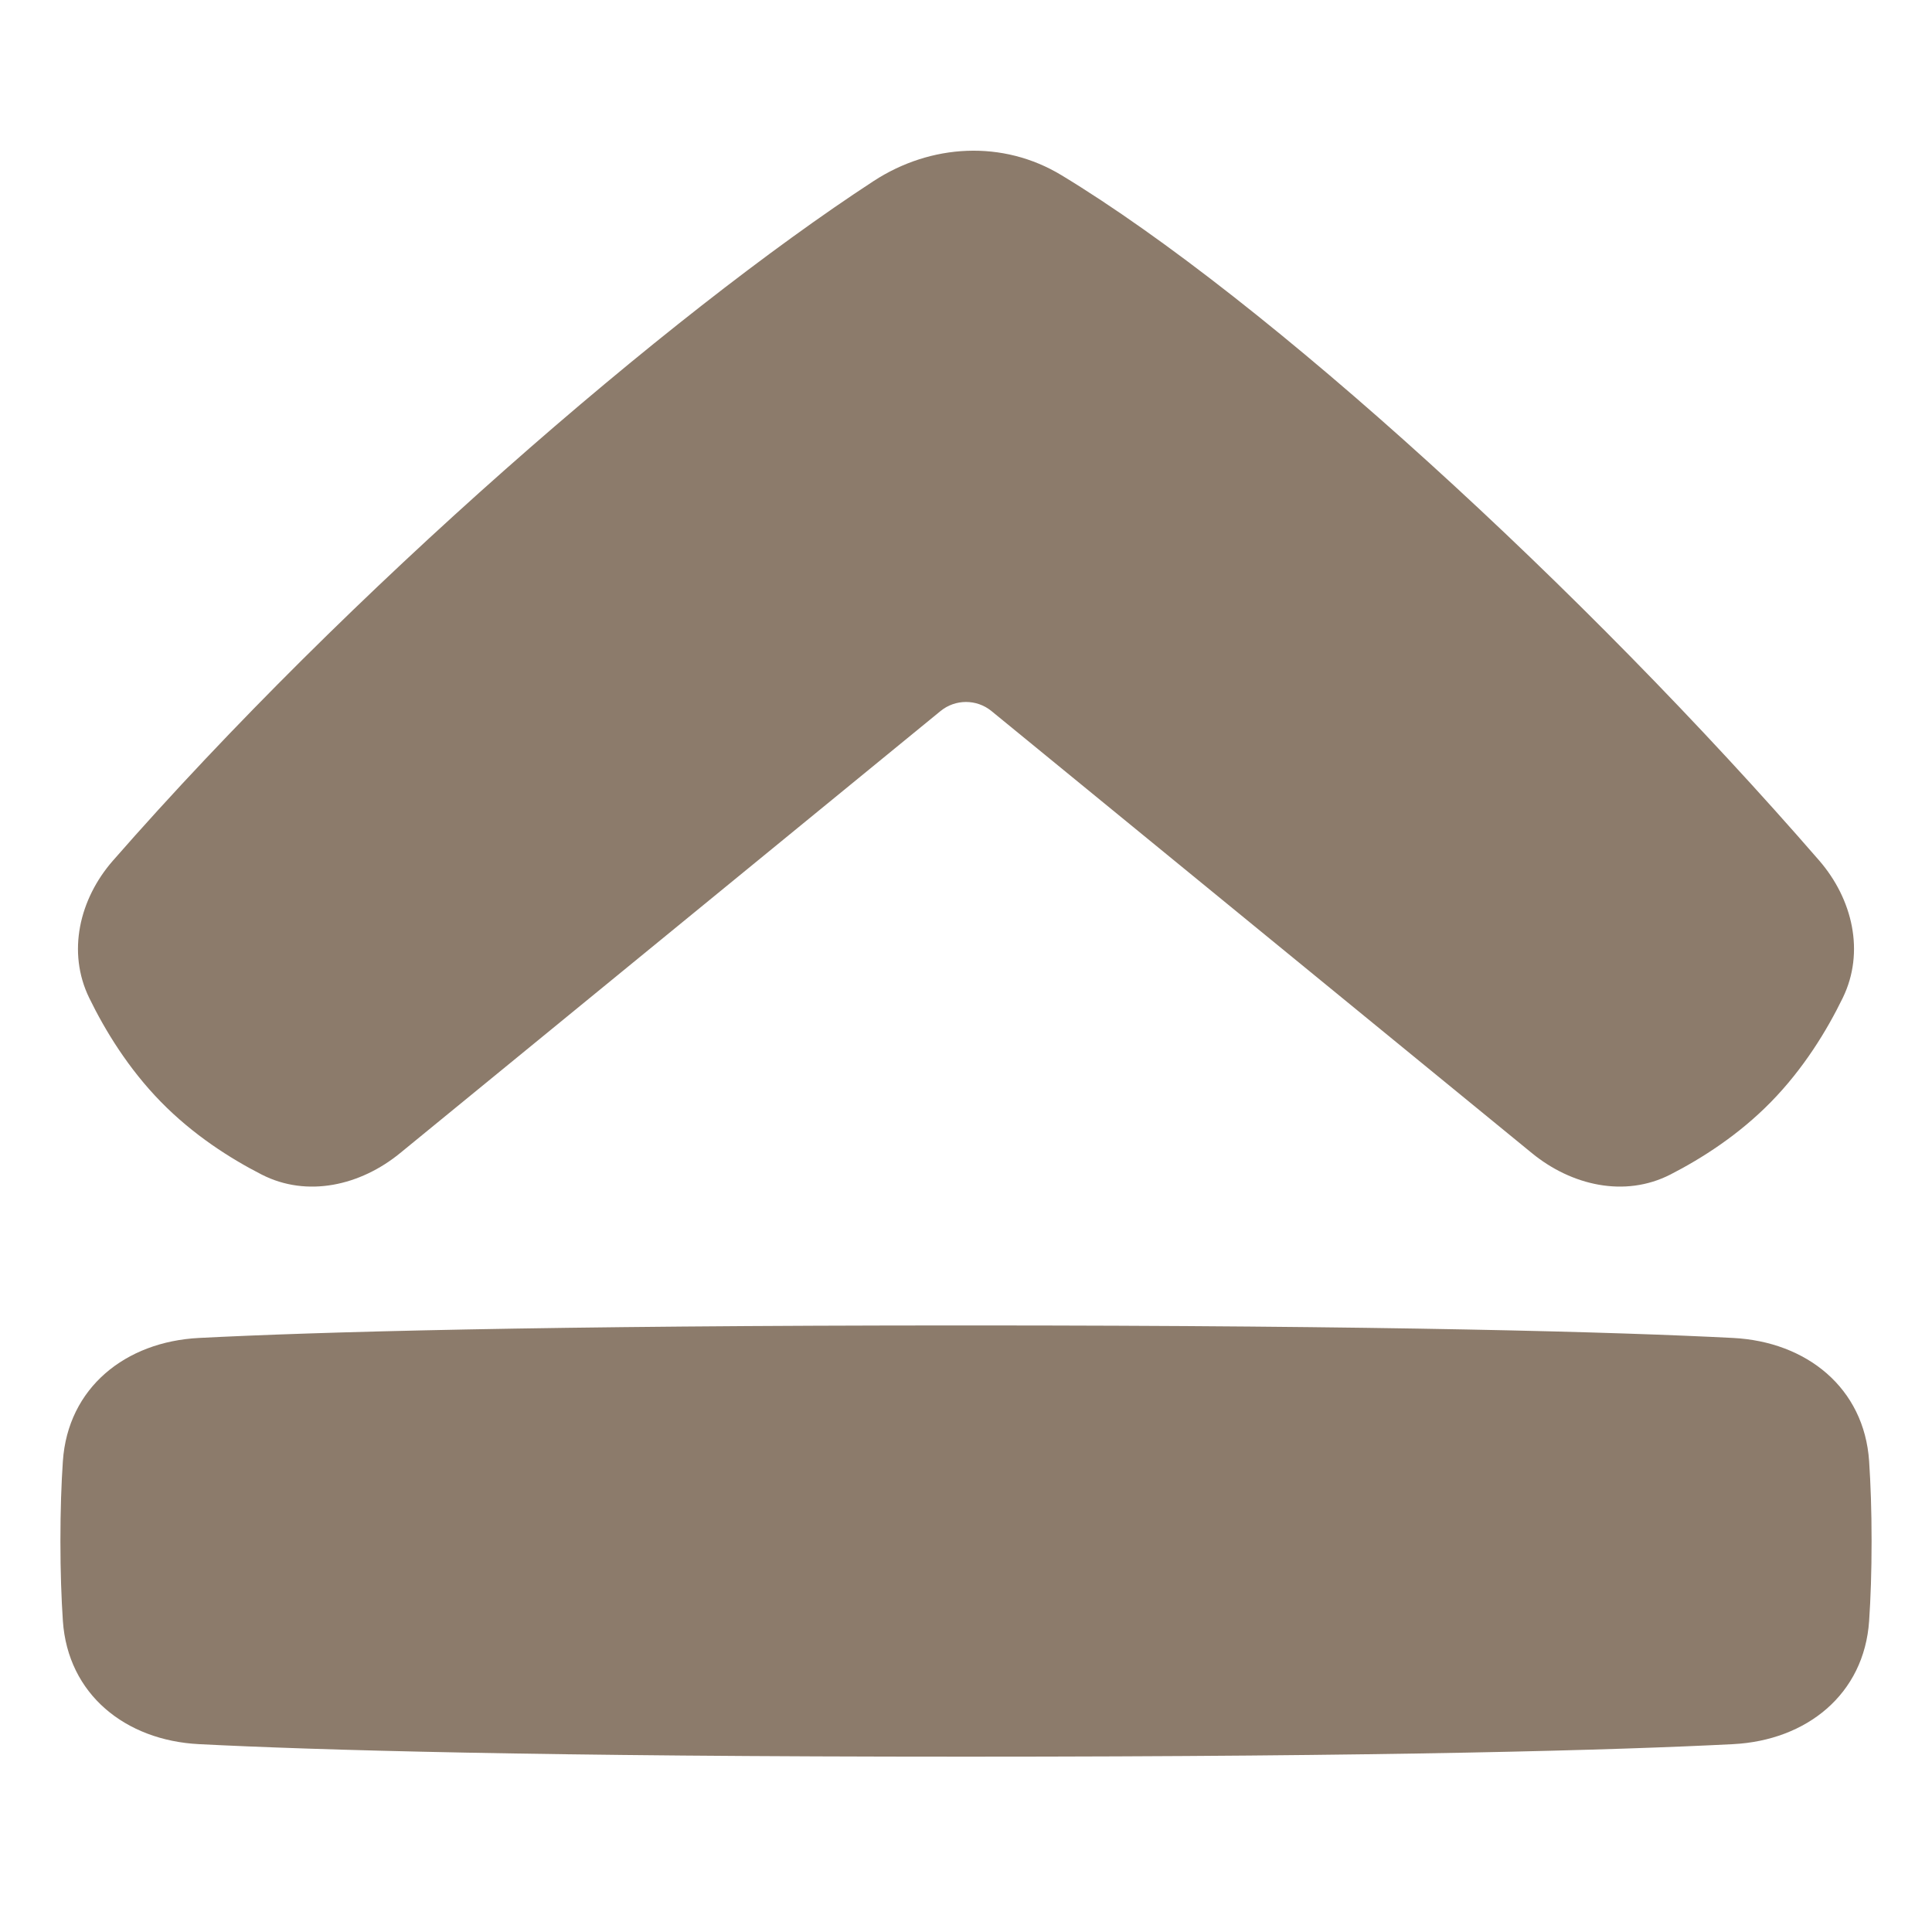
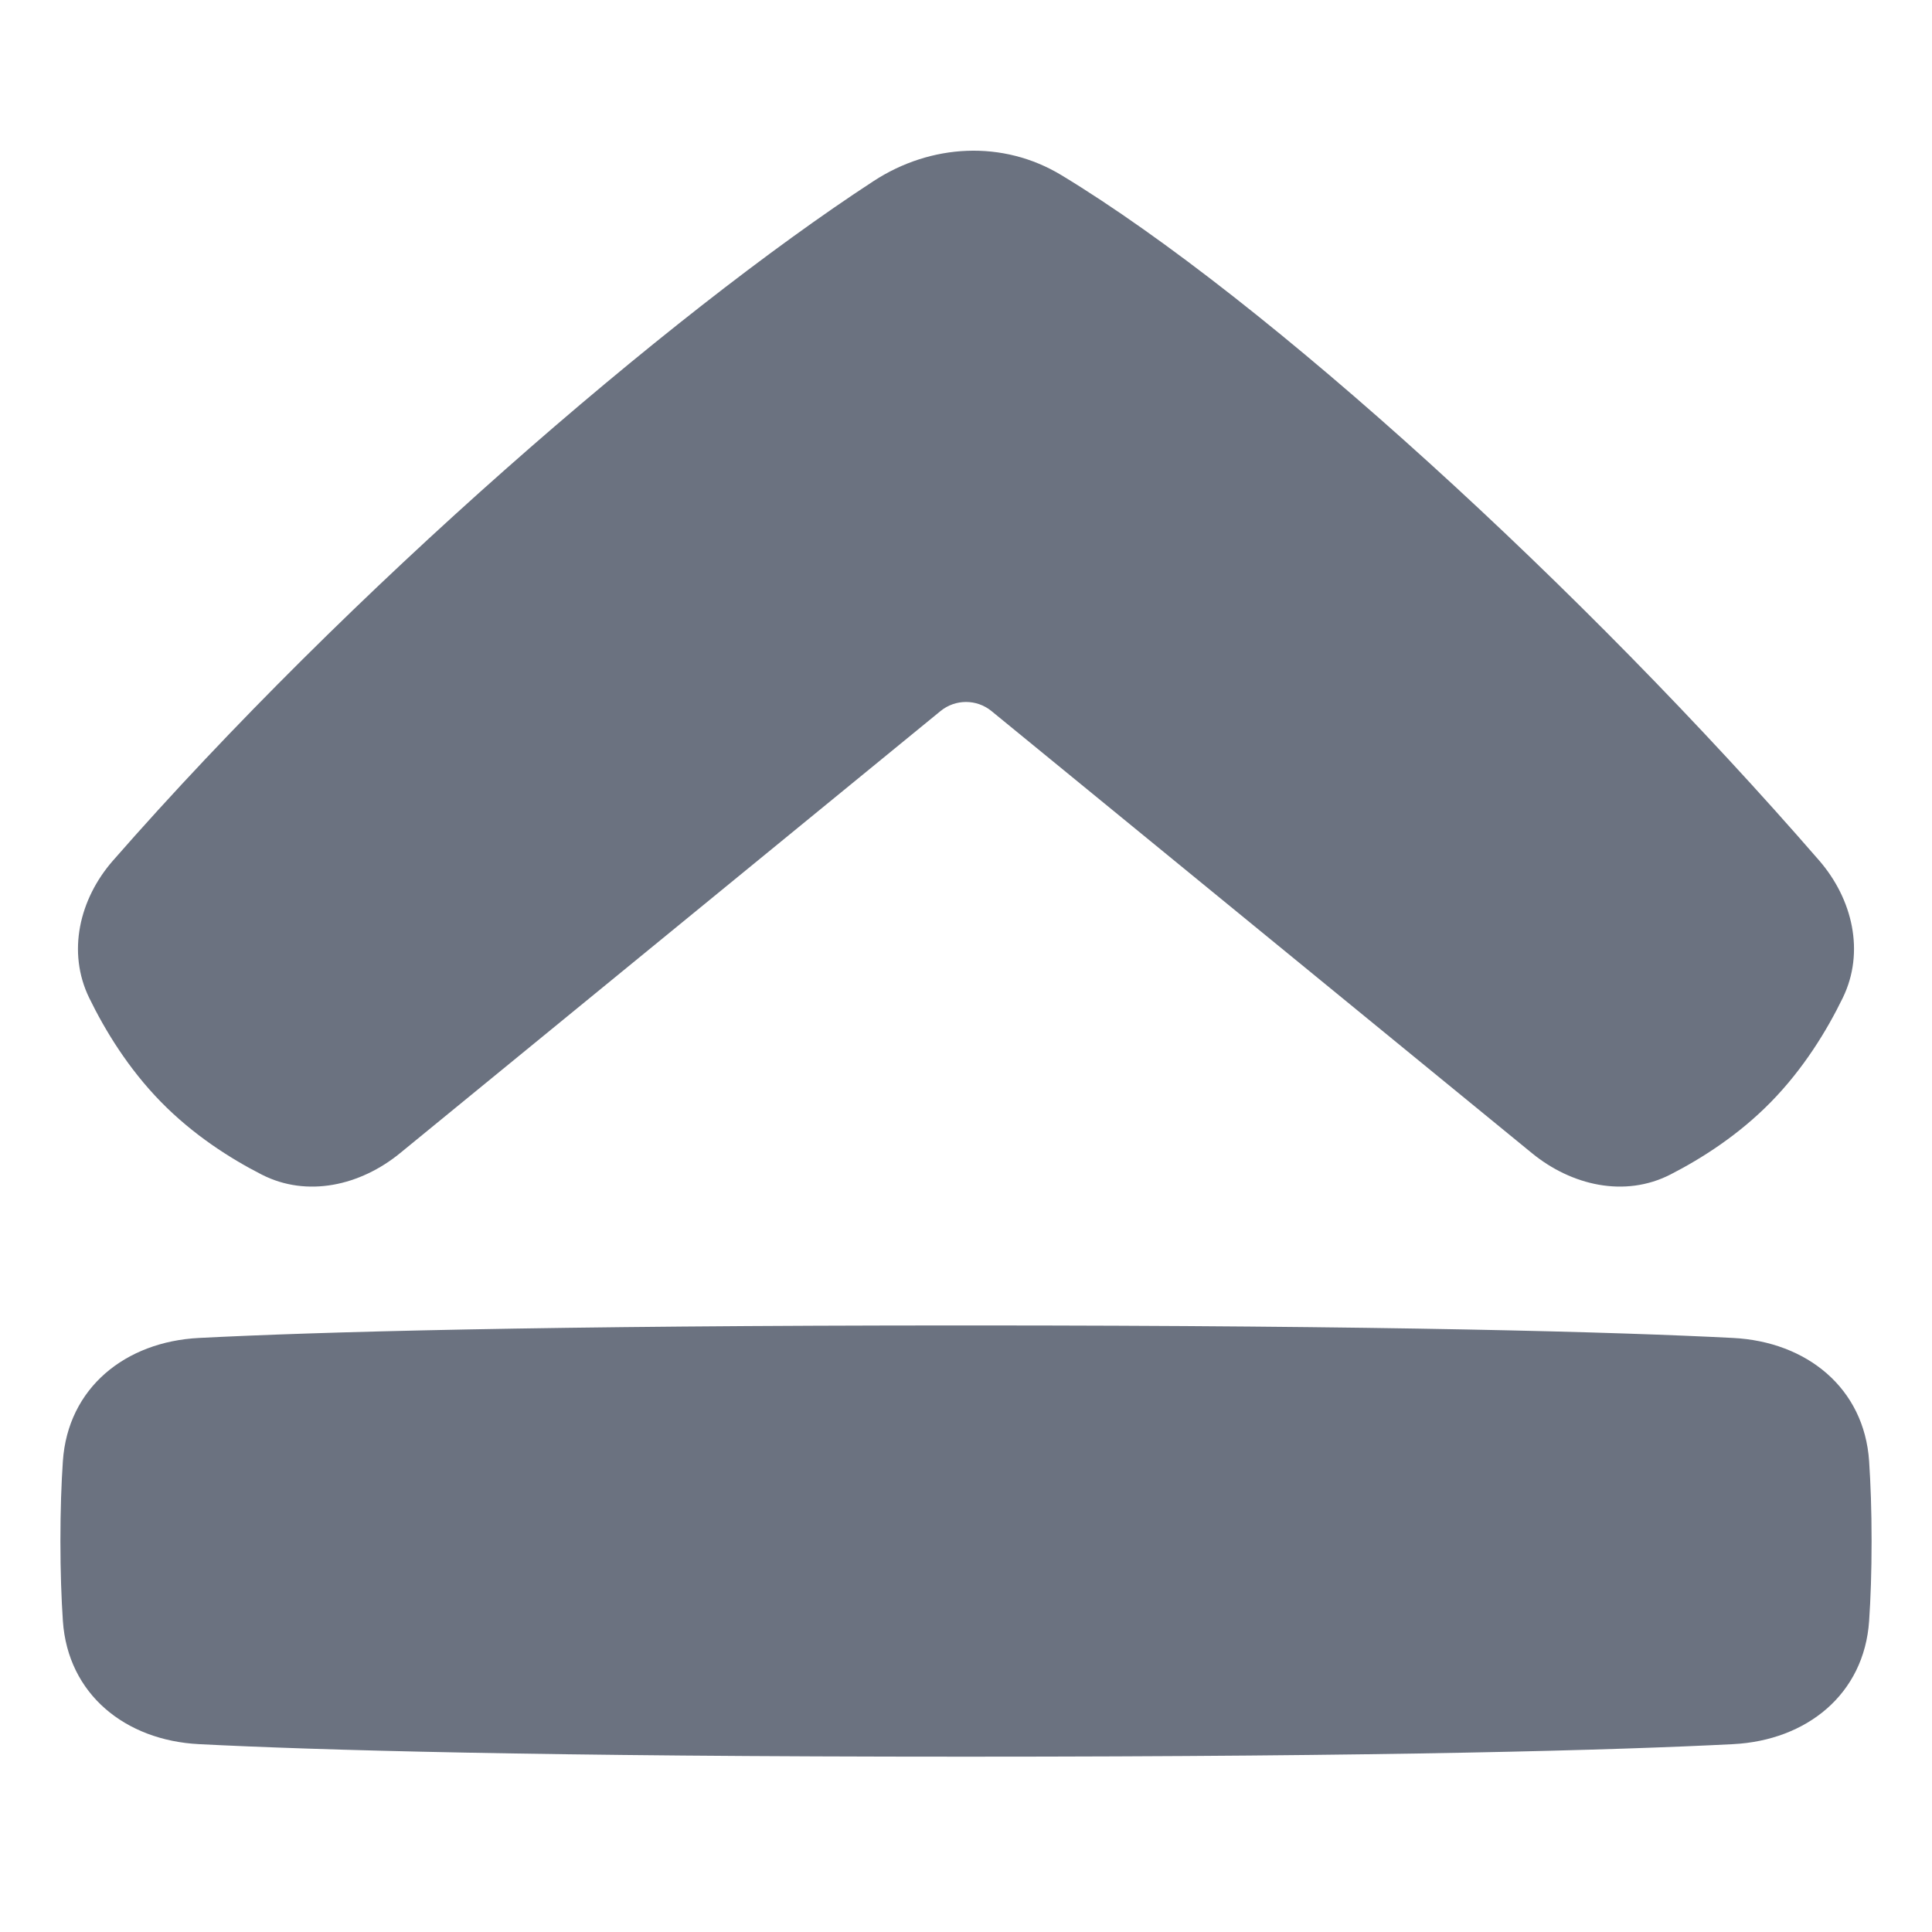
<svg xmlns="http://www.w3.org/2000/svg" fill="none" viewBox="0 0 48 48" id="Arrow-Up-4--Streamline-Plump">
  <g id="arrow-up-4--arrow-up-line-to-top">
-     <path id="Union" fill="#8C7B6B" fill-rule="evenodd" d="M23.367 17.666c0.368 -0.301 0.898 -0.301 1.266 0l13.428 10.984c0.983 0.804 2.305 1.11 3.437 0.532 0.785 -0.402 1.7 -0.986 2.501 -1.804 0.812 -0.829 1.39 -1.777 1.784 -2.586 0.555 -1.139 0.244 -2.456 -0.586 -3.413 -5.843 -6.735 -13.722 -13.938 -18.826 -17.027 -1.454 -0.88 -3.242 -0.782 -4.666 0.146C16.605 7.826 8.679 14.671 2.806 21.382c-0.834 0.953 -1.144 2.272 -0.59 3.41 0.394 0.809 0.972 1.757 1.784 2.586 0.801 0.818 1.716 1.402 2.502 1.804 1.131 0.578 2.453 0.273 3.437 -0.532L23.367 17.666ZM4.943 33.241c-1.827 0.093 -3.258 1.238 -3.381 3.063 -0.038 0.558 -0.061 1.214 -0.061 1.983 0 0.769 0.024 1.425 0.061 1.983 0.123 1.825 1.555 2.97 3.381 3.063 2.879 0.147 8.467 0.311 19.057 0.311 10.59 0 16.178 -0.164 19.057 -0.311 1.827 -0.093 3.258 -1.238 3.381 -3.063 0.038 -0.558 0.061 -1.214 0.061 -1.983 0 -0.769 -0.024 -1.425 -0.061 -1.983 -0.123 -1.825 -1.555 -2.97 -3.381 -3.063 -2.879 -0.147 -8.467 -0.311 -19.057 -0.311 -10.59 0 -16.179 0.164 -19.057 0.311Z" clip-rule="evenodd" stroke-width="1" />
+     <path id="Union" fill="#6B7280" fill-rule="evenodd" d="M23.367 17.666c0.368 -0.301 0.898 -0.301 1.266 0l13.428 10.984c0.983 0.804 2.305 1.11 3.437 0.532 0.785 -0.402 1.7 -0.986 2.501 -1.804 0.812 -0.829 1.39 -1.777 1.784 -2.586 0.555 -1.139 0.244 -2.456 -0.586 -3.413 -5.843 -6.735 -13.722 -13.938 -18.826 -17.027 -1.454 -0.88 -3.242 -0.782 -4.666 0.146C16.605 7.826 8.679 14.671 2.806 21.382c-0.834 0.953 -1.144 2.272 -0.59 3.41 0.394 0.809 0.972 1.757 1.784 2.586 0.801 0.818 1.716 1.402 2.502 1.804 1.131 0.578 2.453 0.273 3.437 -0.532L23.367 17.666ZM4.943 33.241c-1.827 0.093 -3.258 1.238 -3.381 3.063 -0.038 0.558 -0.061 1.214 -0.061 1.983 0 0.769 0.024 1.425 0.061 1.983 0.123 1.825 1.555 2.97 3.381 3.063 2.879 0.147 8.467 0.311 19.057 0.311 10.59 0 16.178 -0.164 19.057 -0.311 1.827 -0.093 3.258 -1.238 3.381 -3.063 0.038 -0.558 0.061 -1.214 0.061 -1.983 0 -0.769 -0.024 -1.425 -0.061 -1.983 -0.123 -1.825 -1.555 -2.97 -3.381 -3.063 -2.879 -0.147 -8.467 -0.311 -19.057 -0.311 -10.59 0 -16.179 0.164 -19.057 0.311Z" clip-rule="evenodd" stroke-width="1" />
  </g>
</svg>
